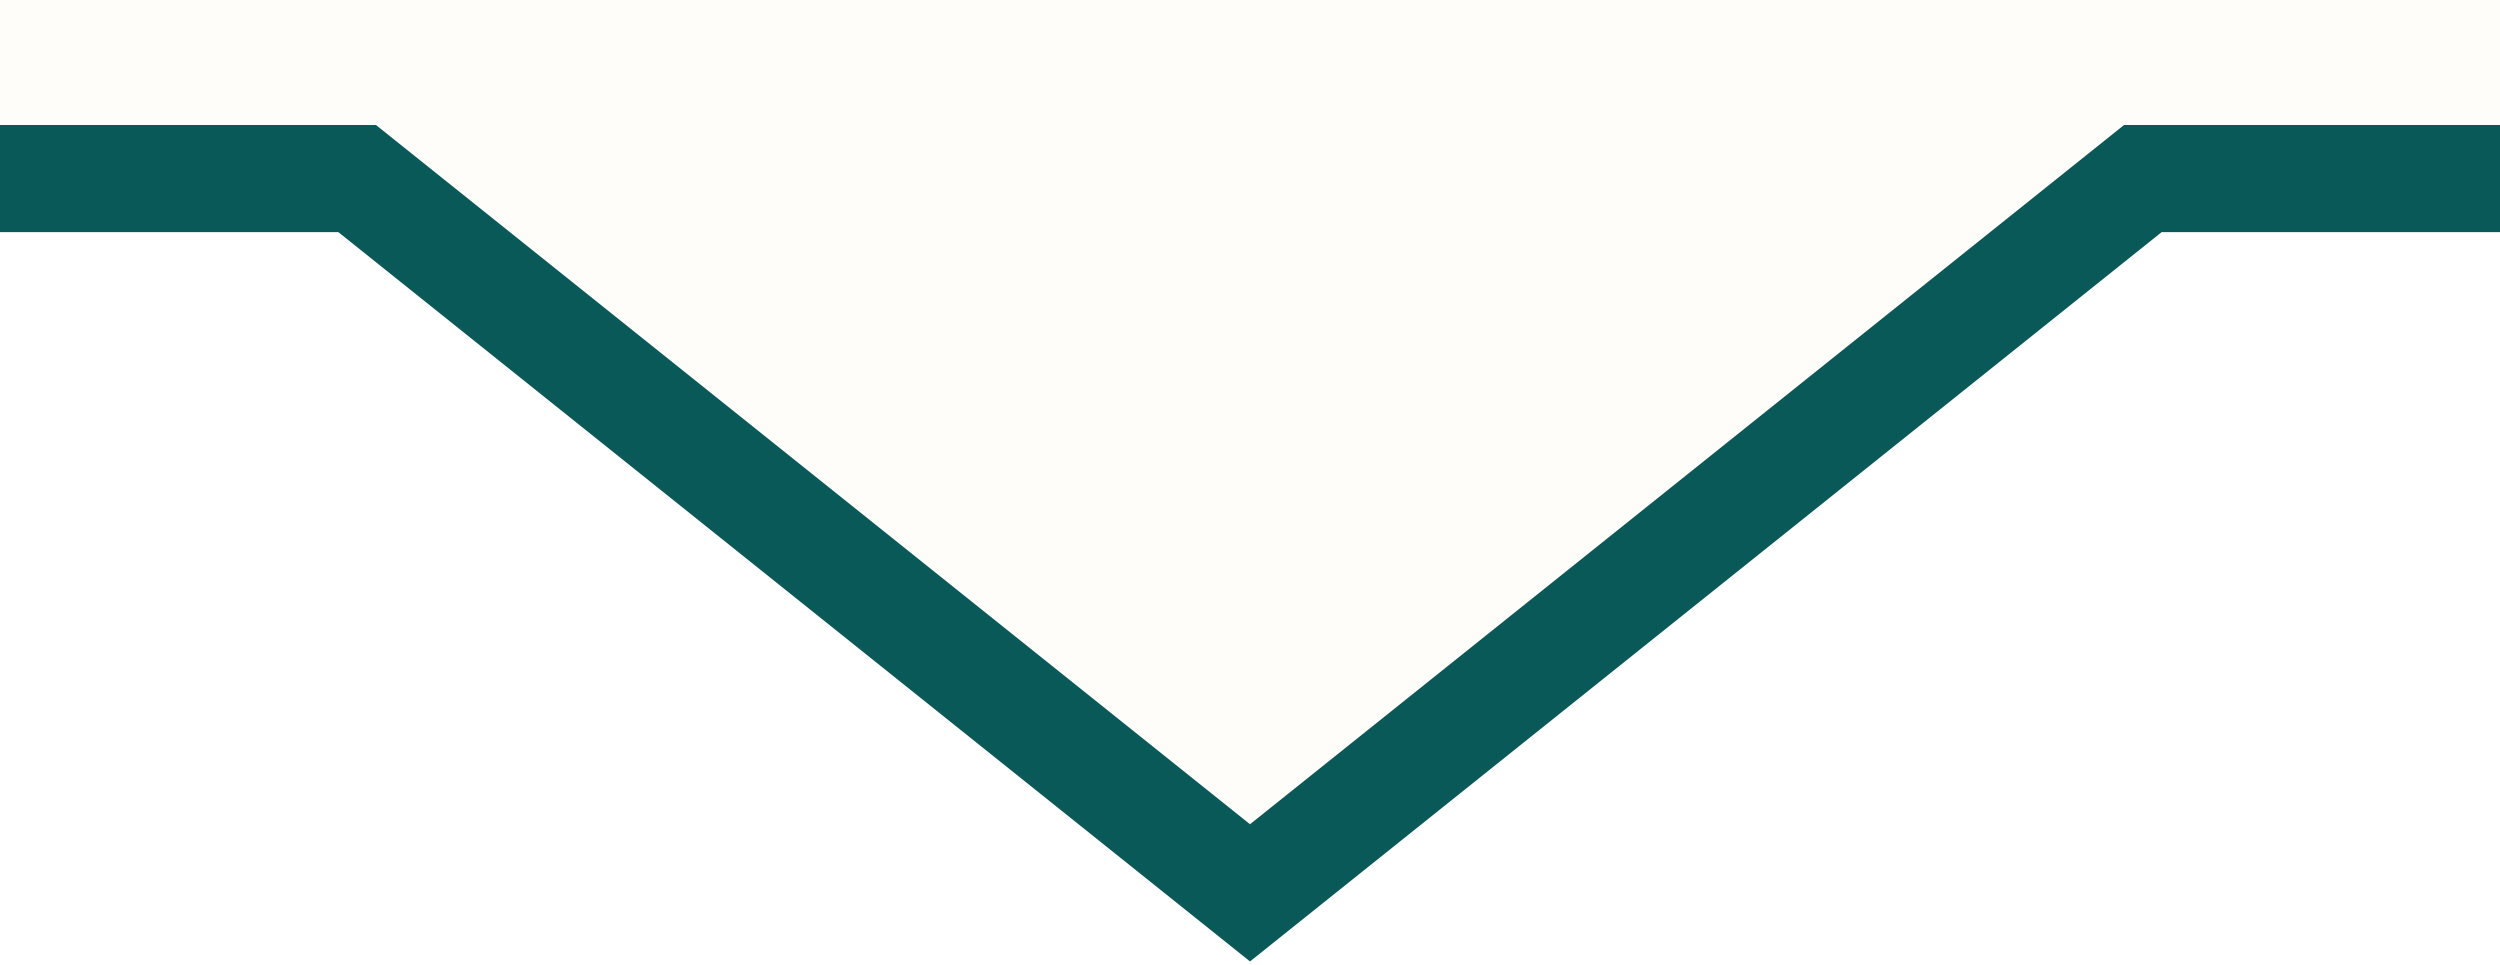
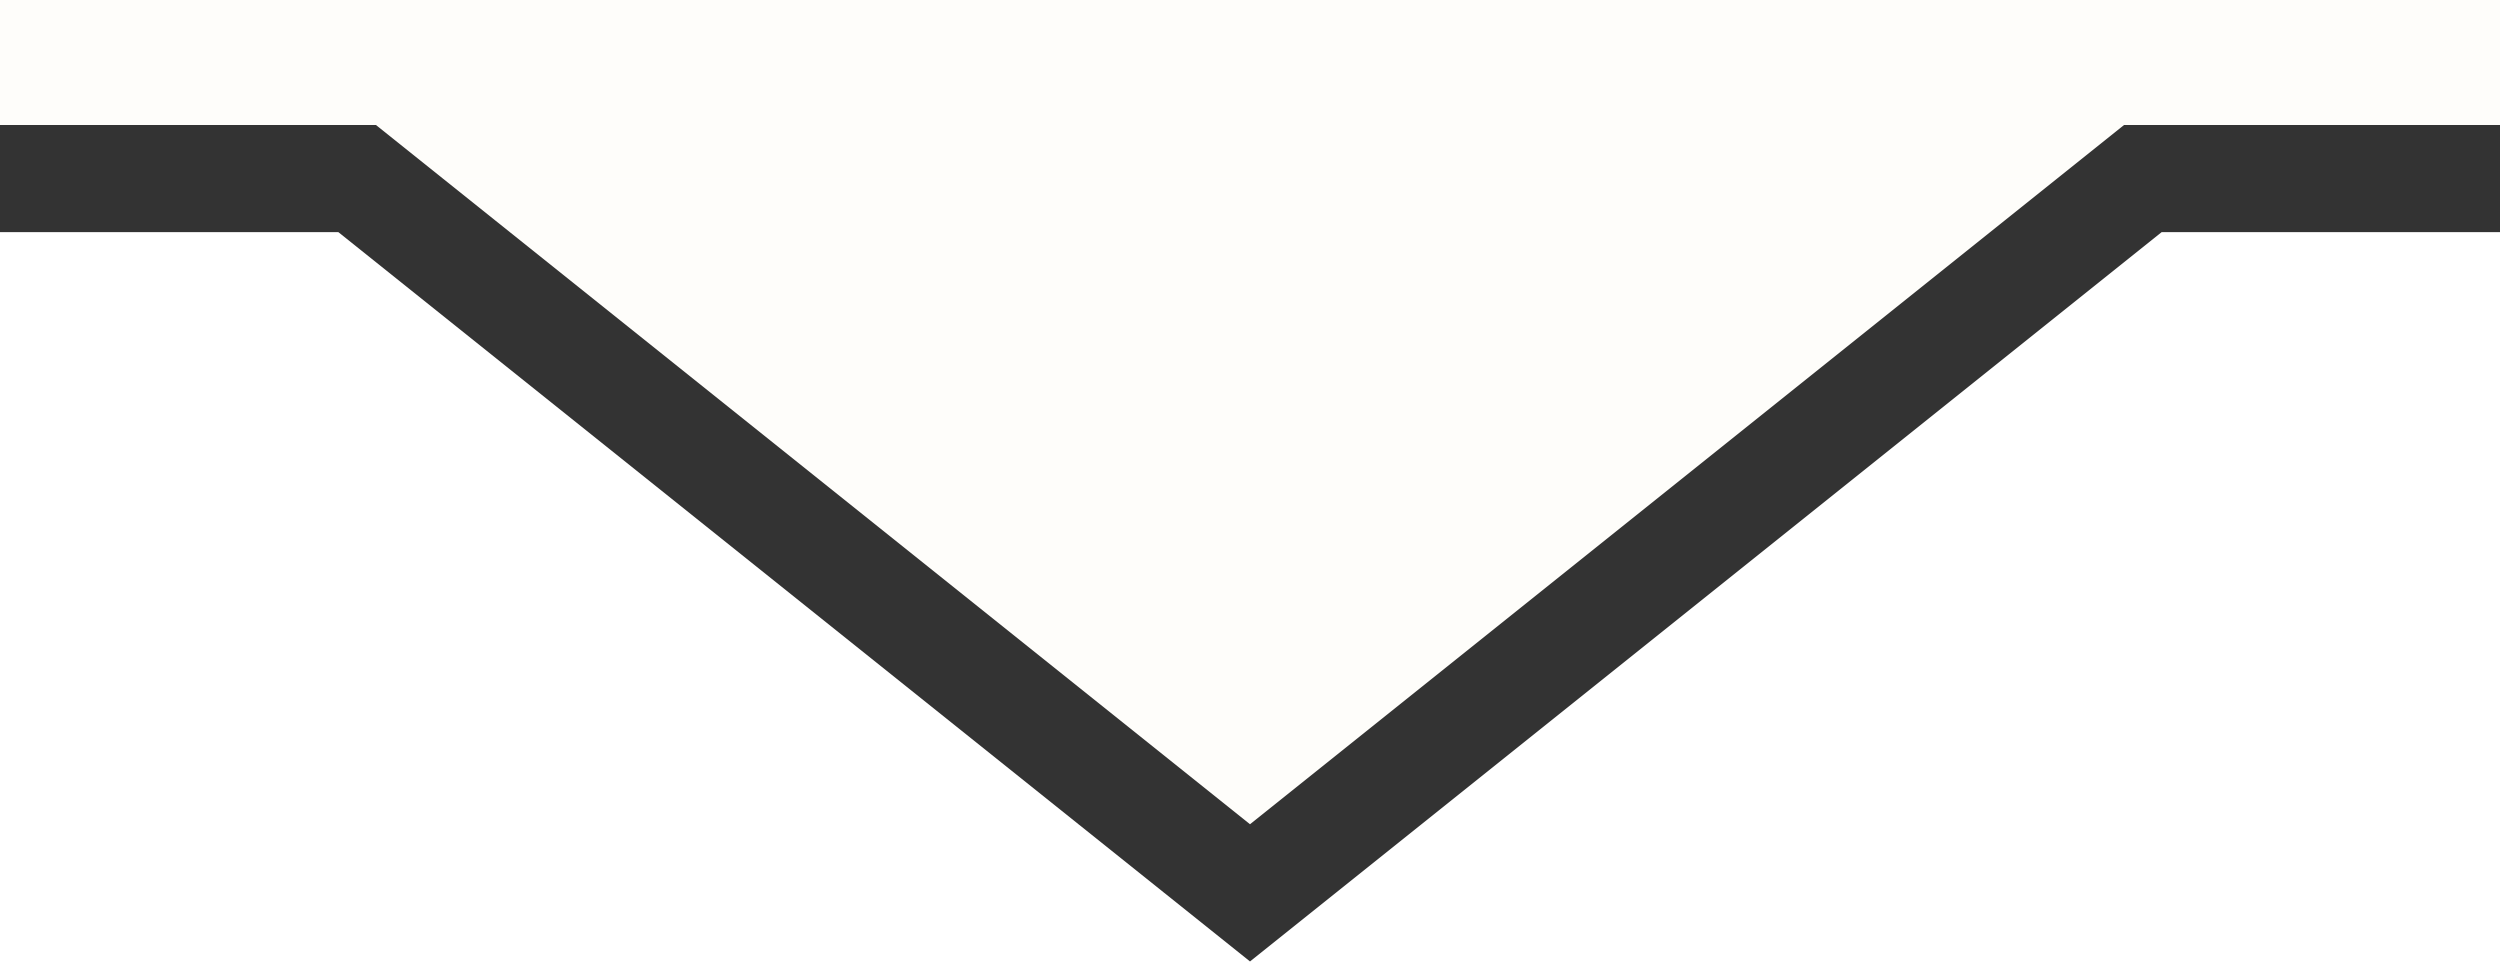
- <svg xmlns="http://www.w3.org/2000/svg" version="1.1" id="Layer_1" x="0px" y="0px" viewBox="0 0 140 54" style="enable-background:new 0 0 140 54;" xml:space="preserve">
-   <rect id="XMLID_1_" style="fill:#FEFDFA;" width="140" height="10" />
-   <polyline id="XMLID_3_" style="fill:#FEFDFA;stroke:#095959;stroke-width:6;stroke-miterlimit:10;" points="140,10 120,10 70,50   20,10 0,10 " />
+ <svg xmlns="http://www.w3.org/2000/svg" version="1.1" id="Layer_1" x="0px" y="0px" viewBox="-409 254 140 54" style="enable-background:new -409 254 140 54;" xml:space="preserve">
+   <style type="text/css">
+ 	.st0{fill:#FEFDFA;}
+ 	.st1{fill:#FEFDFA;stroke:#333333;stroke-width:6;stroke-miterlimit:10;}
+ </style>
+   <rect id="XMLID_1_" x="-409" y="254" class="st0" width="140" height="10" />
+   <polyline id="XMLID_3_" class="st1" points="-269,264 -289,264 -339,304 -389,264 -409,264 " />
</svg>
